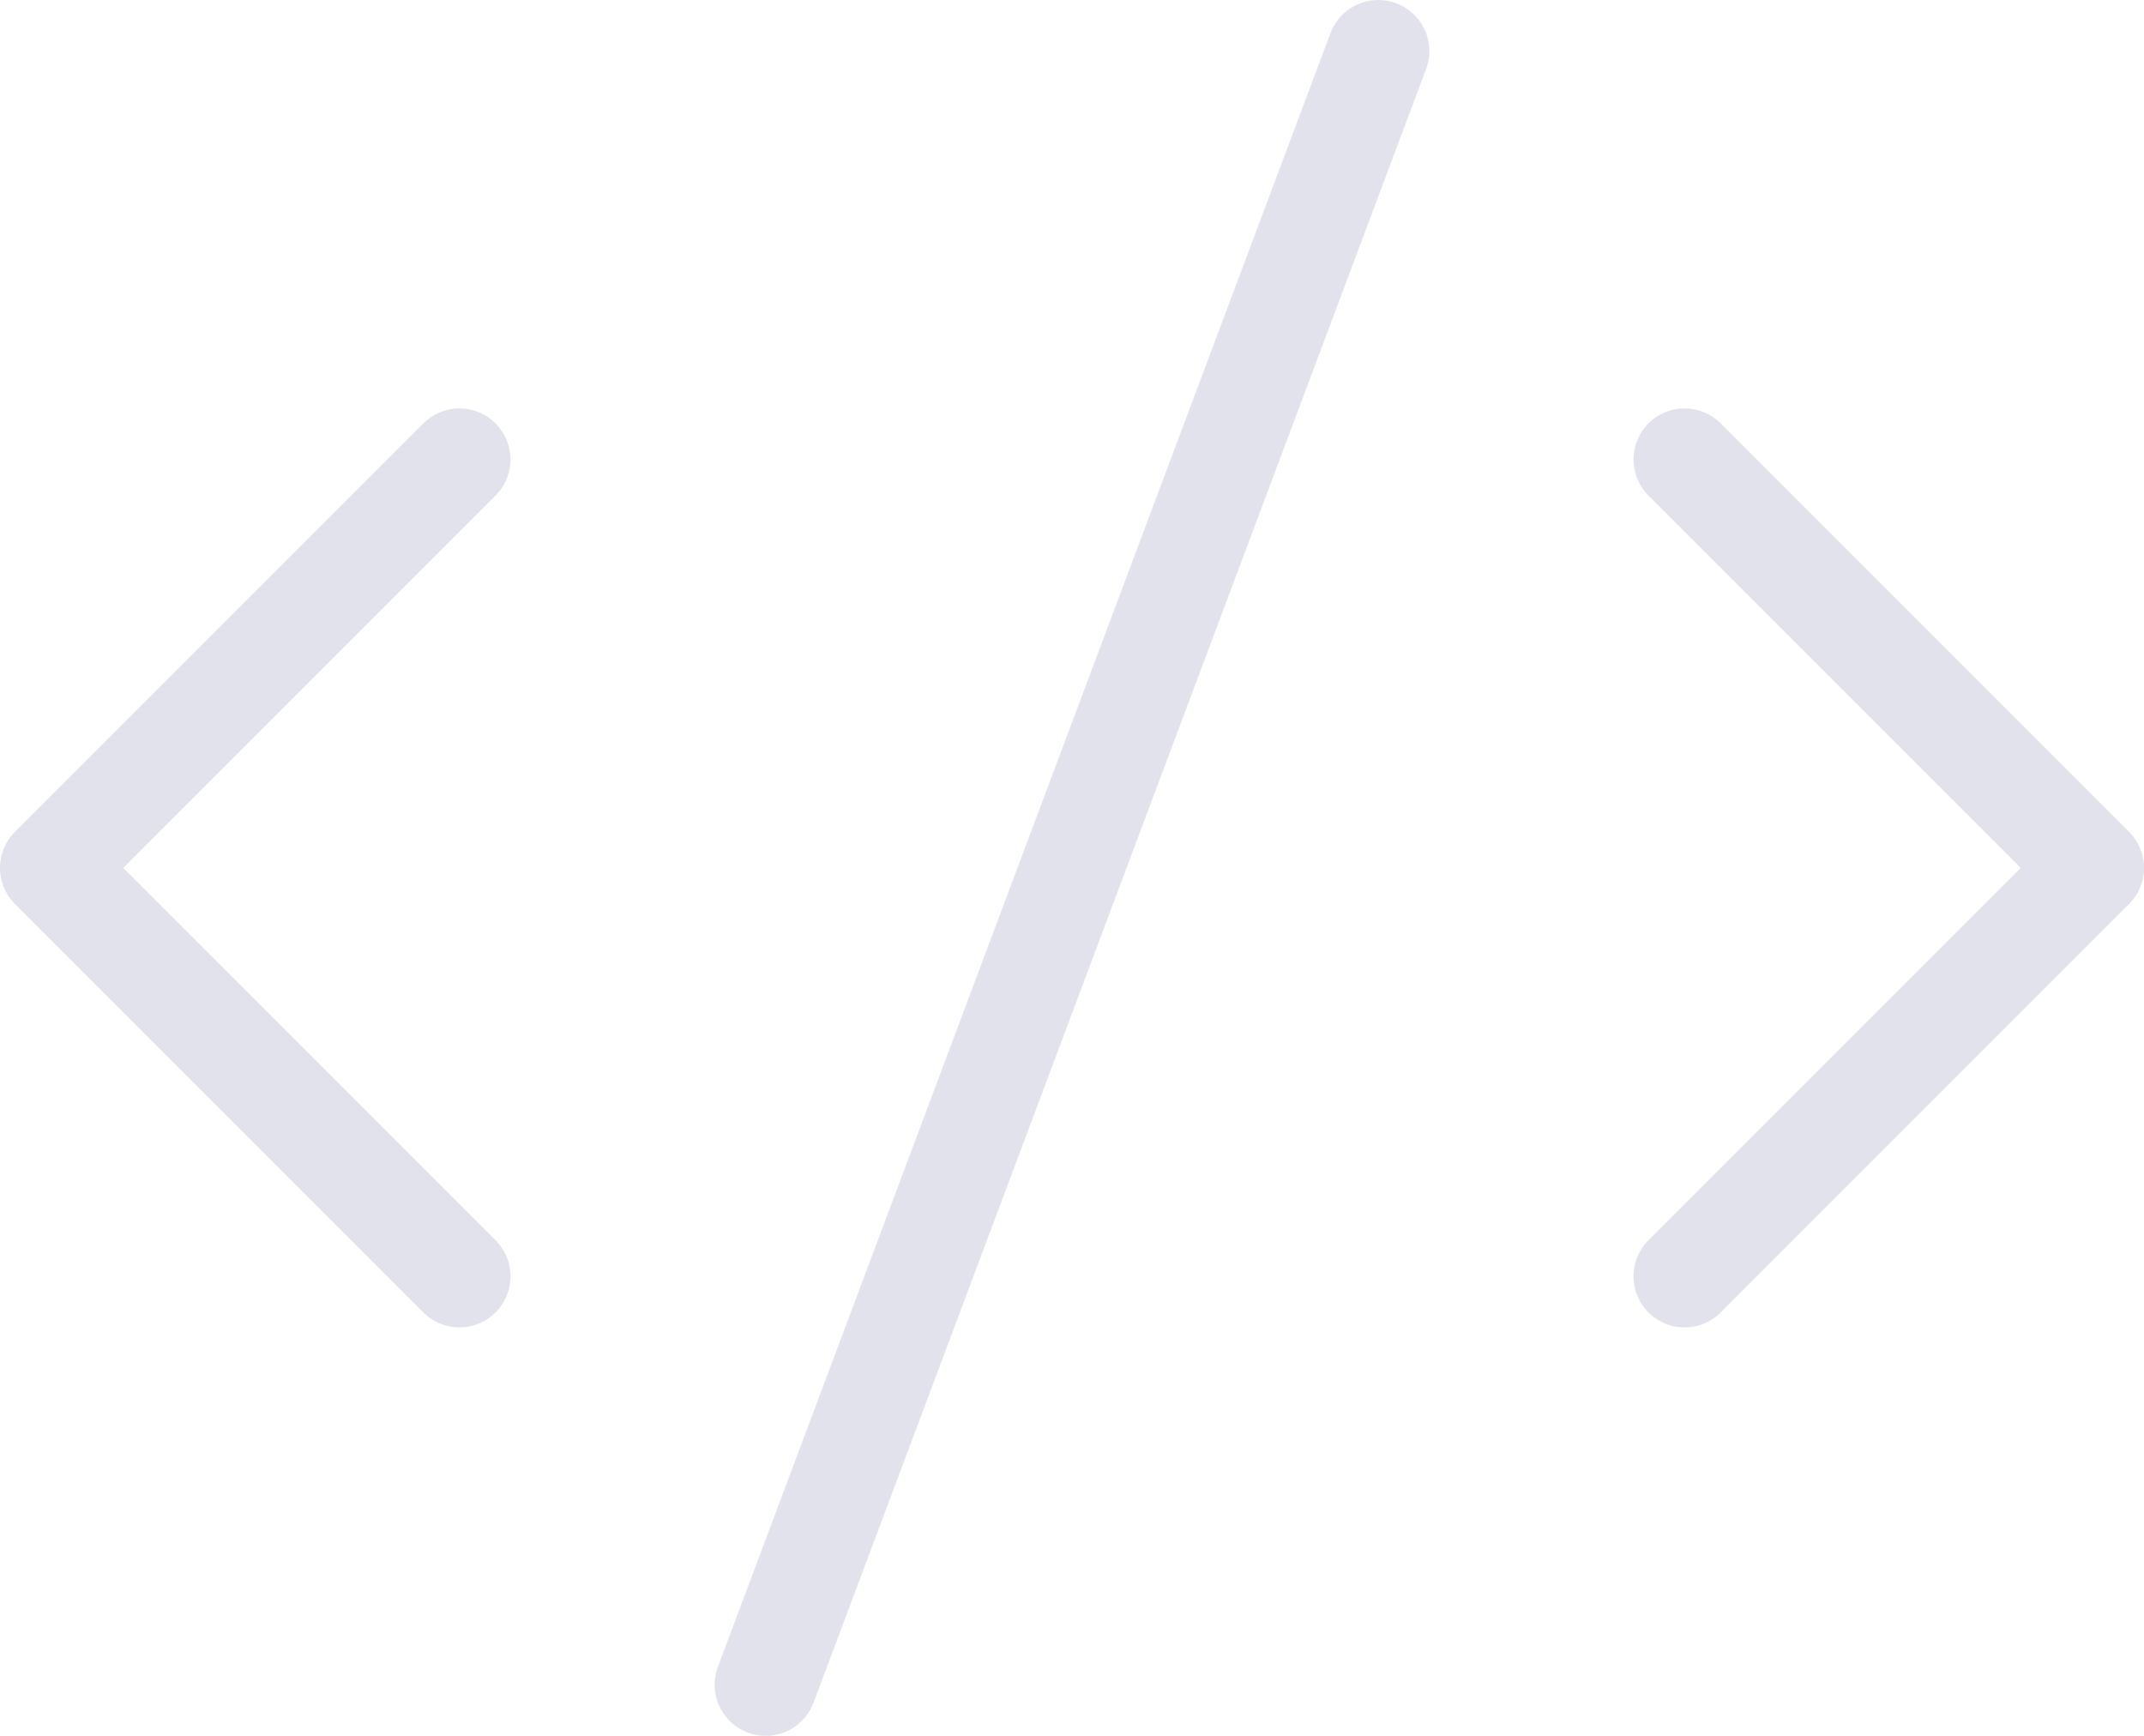
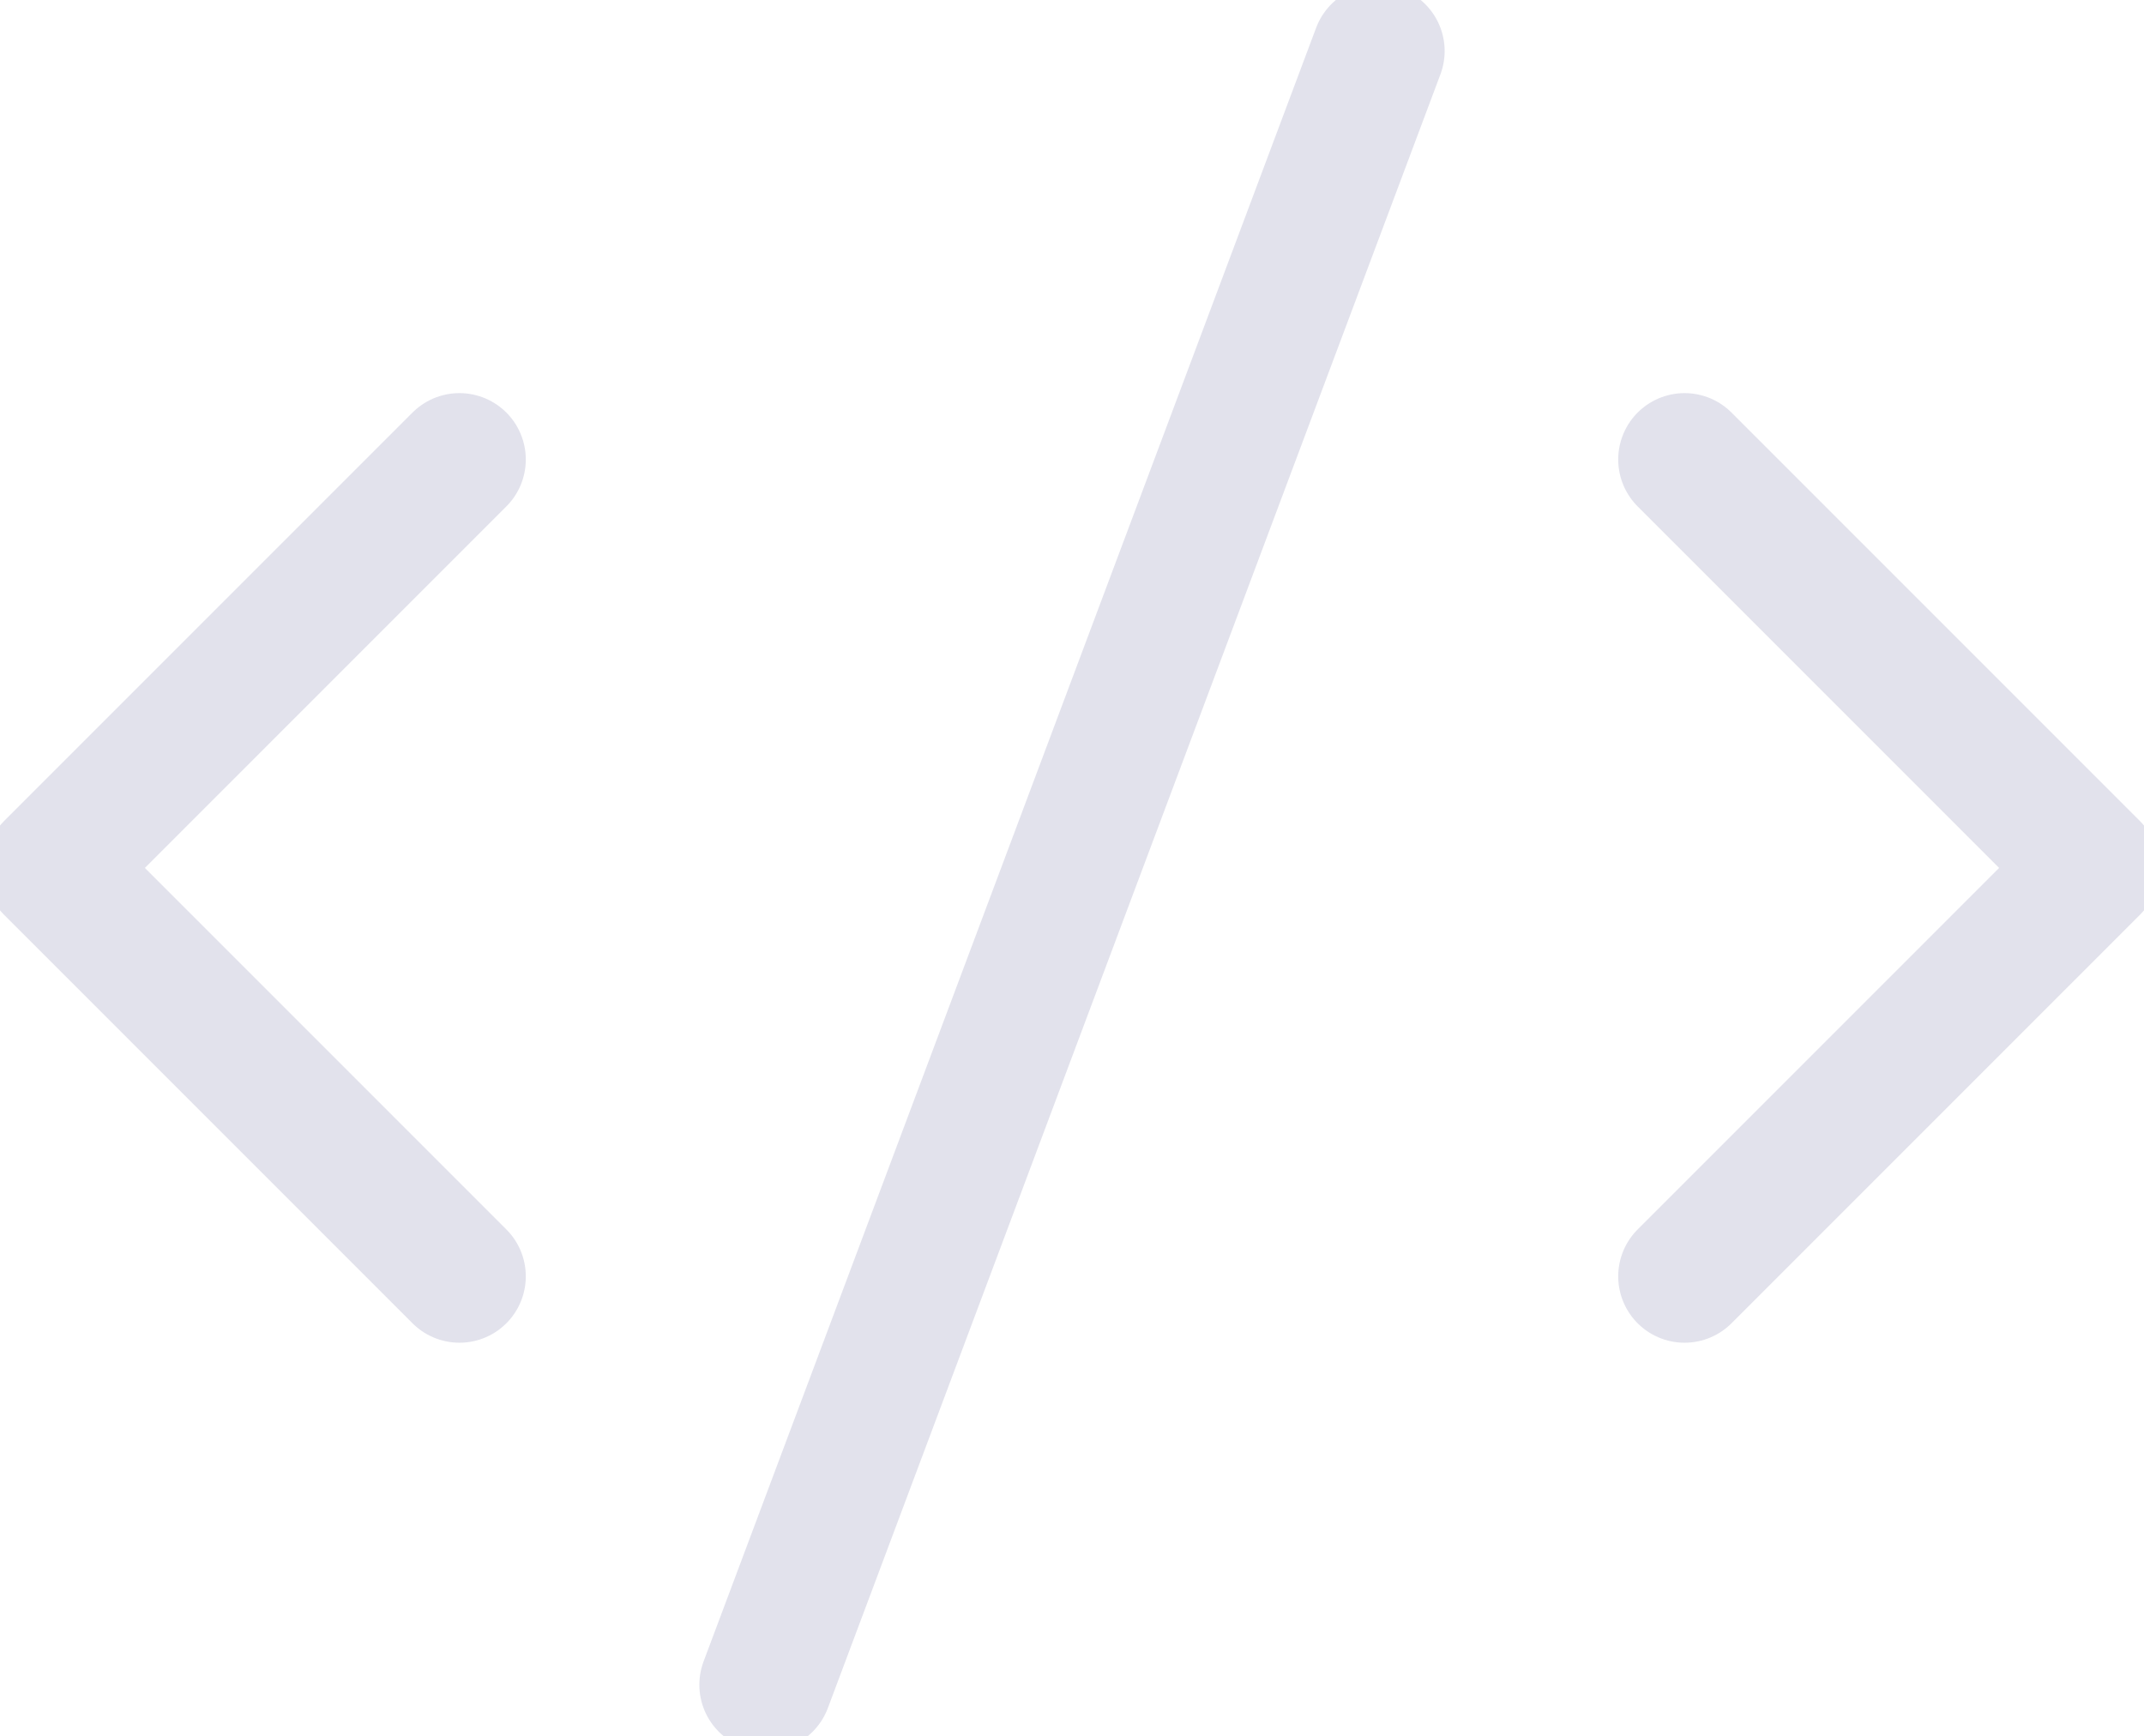
<svg xmlns="http://www.w3.org/2000/svg" preserveAspectRatio="none" overflow="visible" style="display: block;" width="21" height="17" viewBox="0 0 21 17" fill="none">
-   <path id="Vector" d="M4.5 4.5L0.5 8.5L4.5 12.5M16.5 4.5L20.5 8.5L16.5 12.5M13.5 0.5L7.5 16.5" stroke="#E2E2EC" stroke-linecap="round" stroke-linejoin="round" />
+   <path id="Vector" d="M4.5 4.5L0.5 8.5L4.5 12.5M16.5 4.5L20.5 8.5L16.5 12.5M13.5 0.5L7.5 16.5" stroke="#E2E2EC" stroke-width="1.3" stroke-linecap="round" stroke-linejoin="round" />
</svg>
